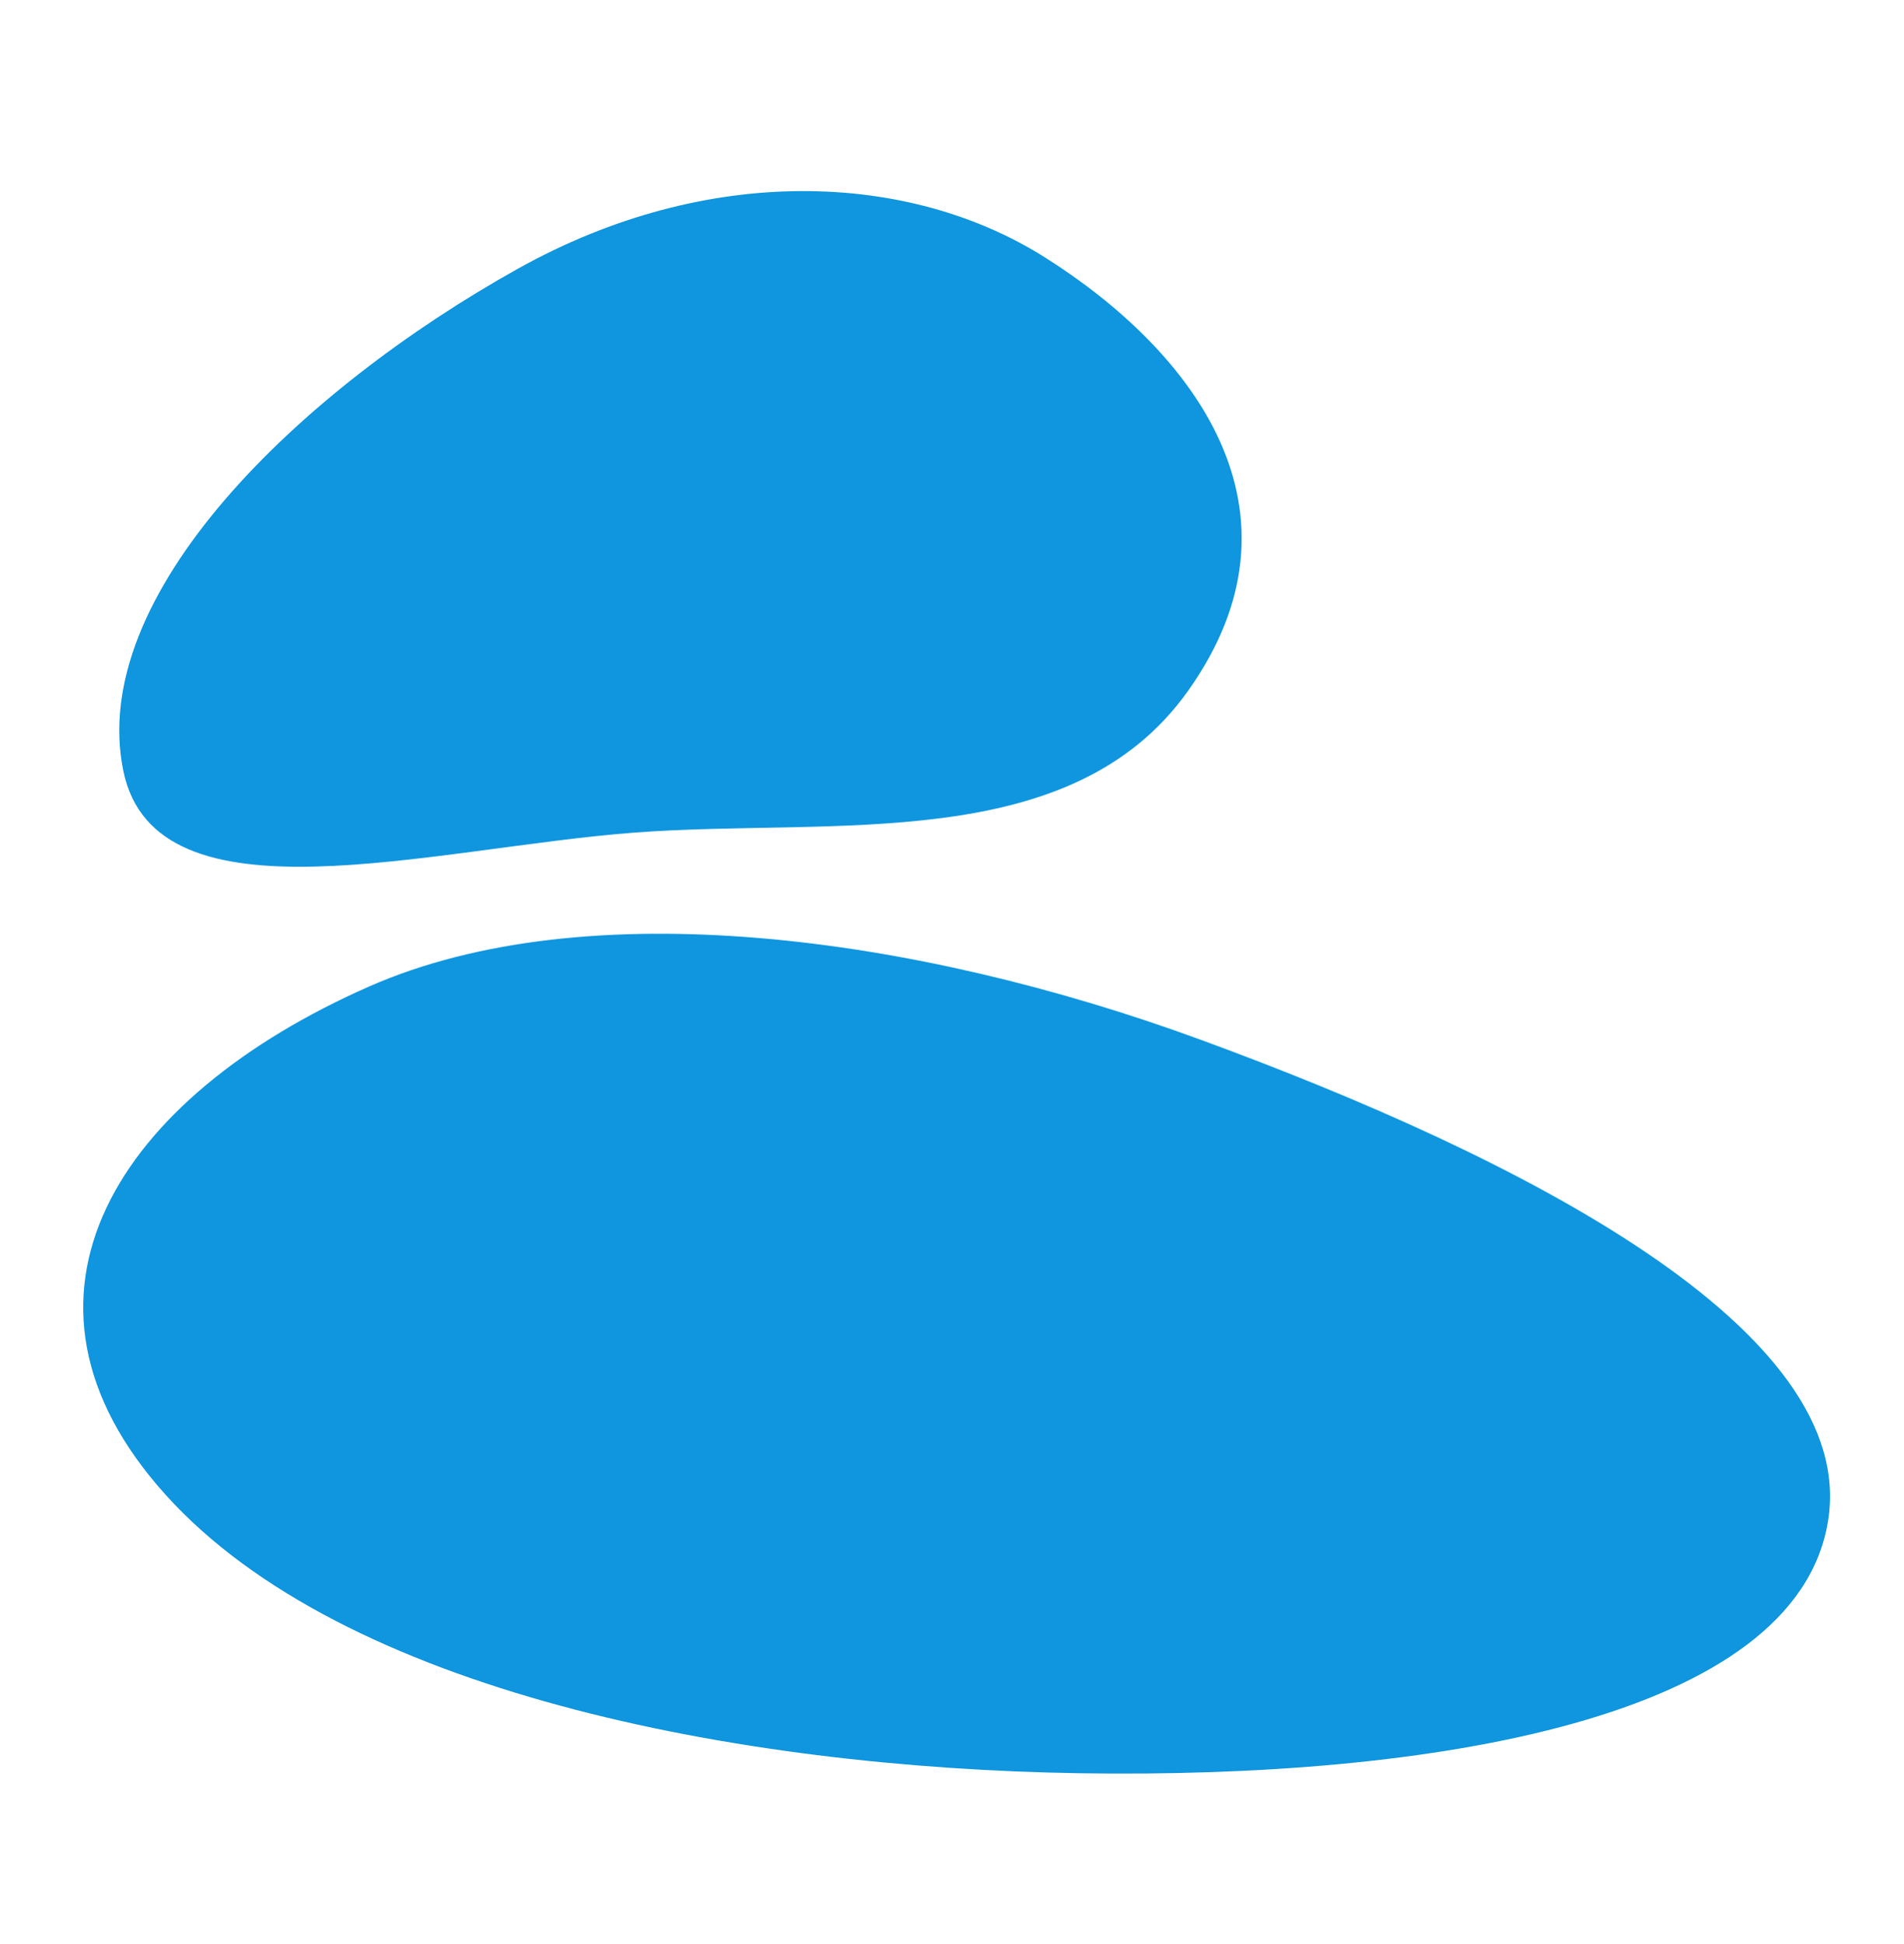
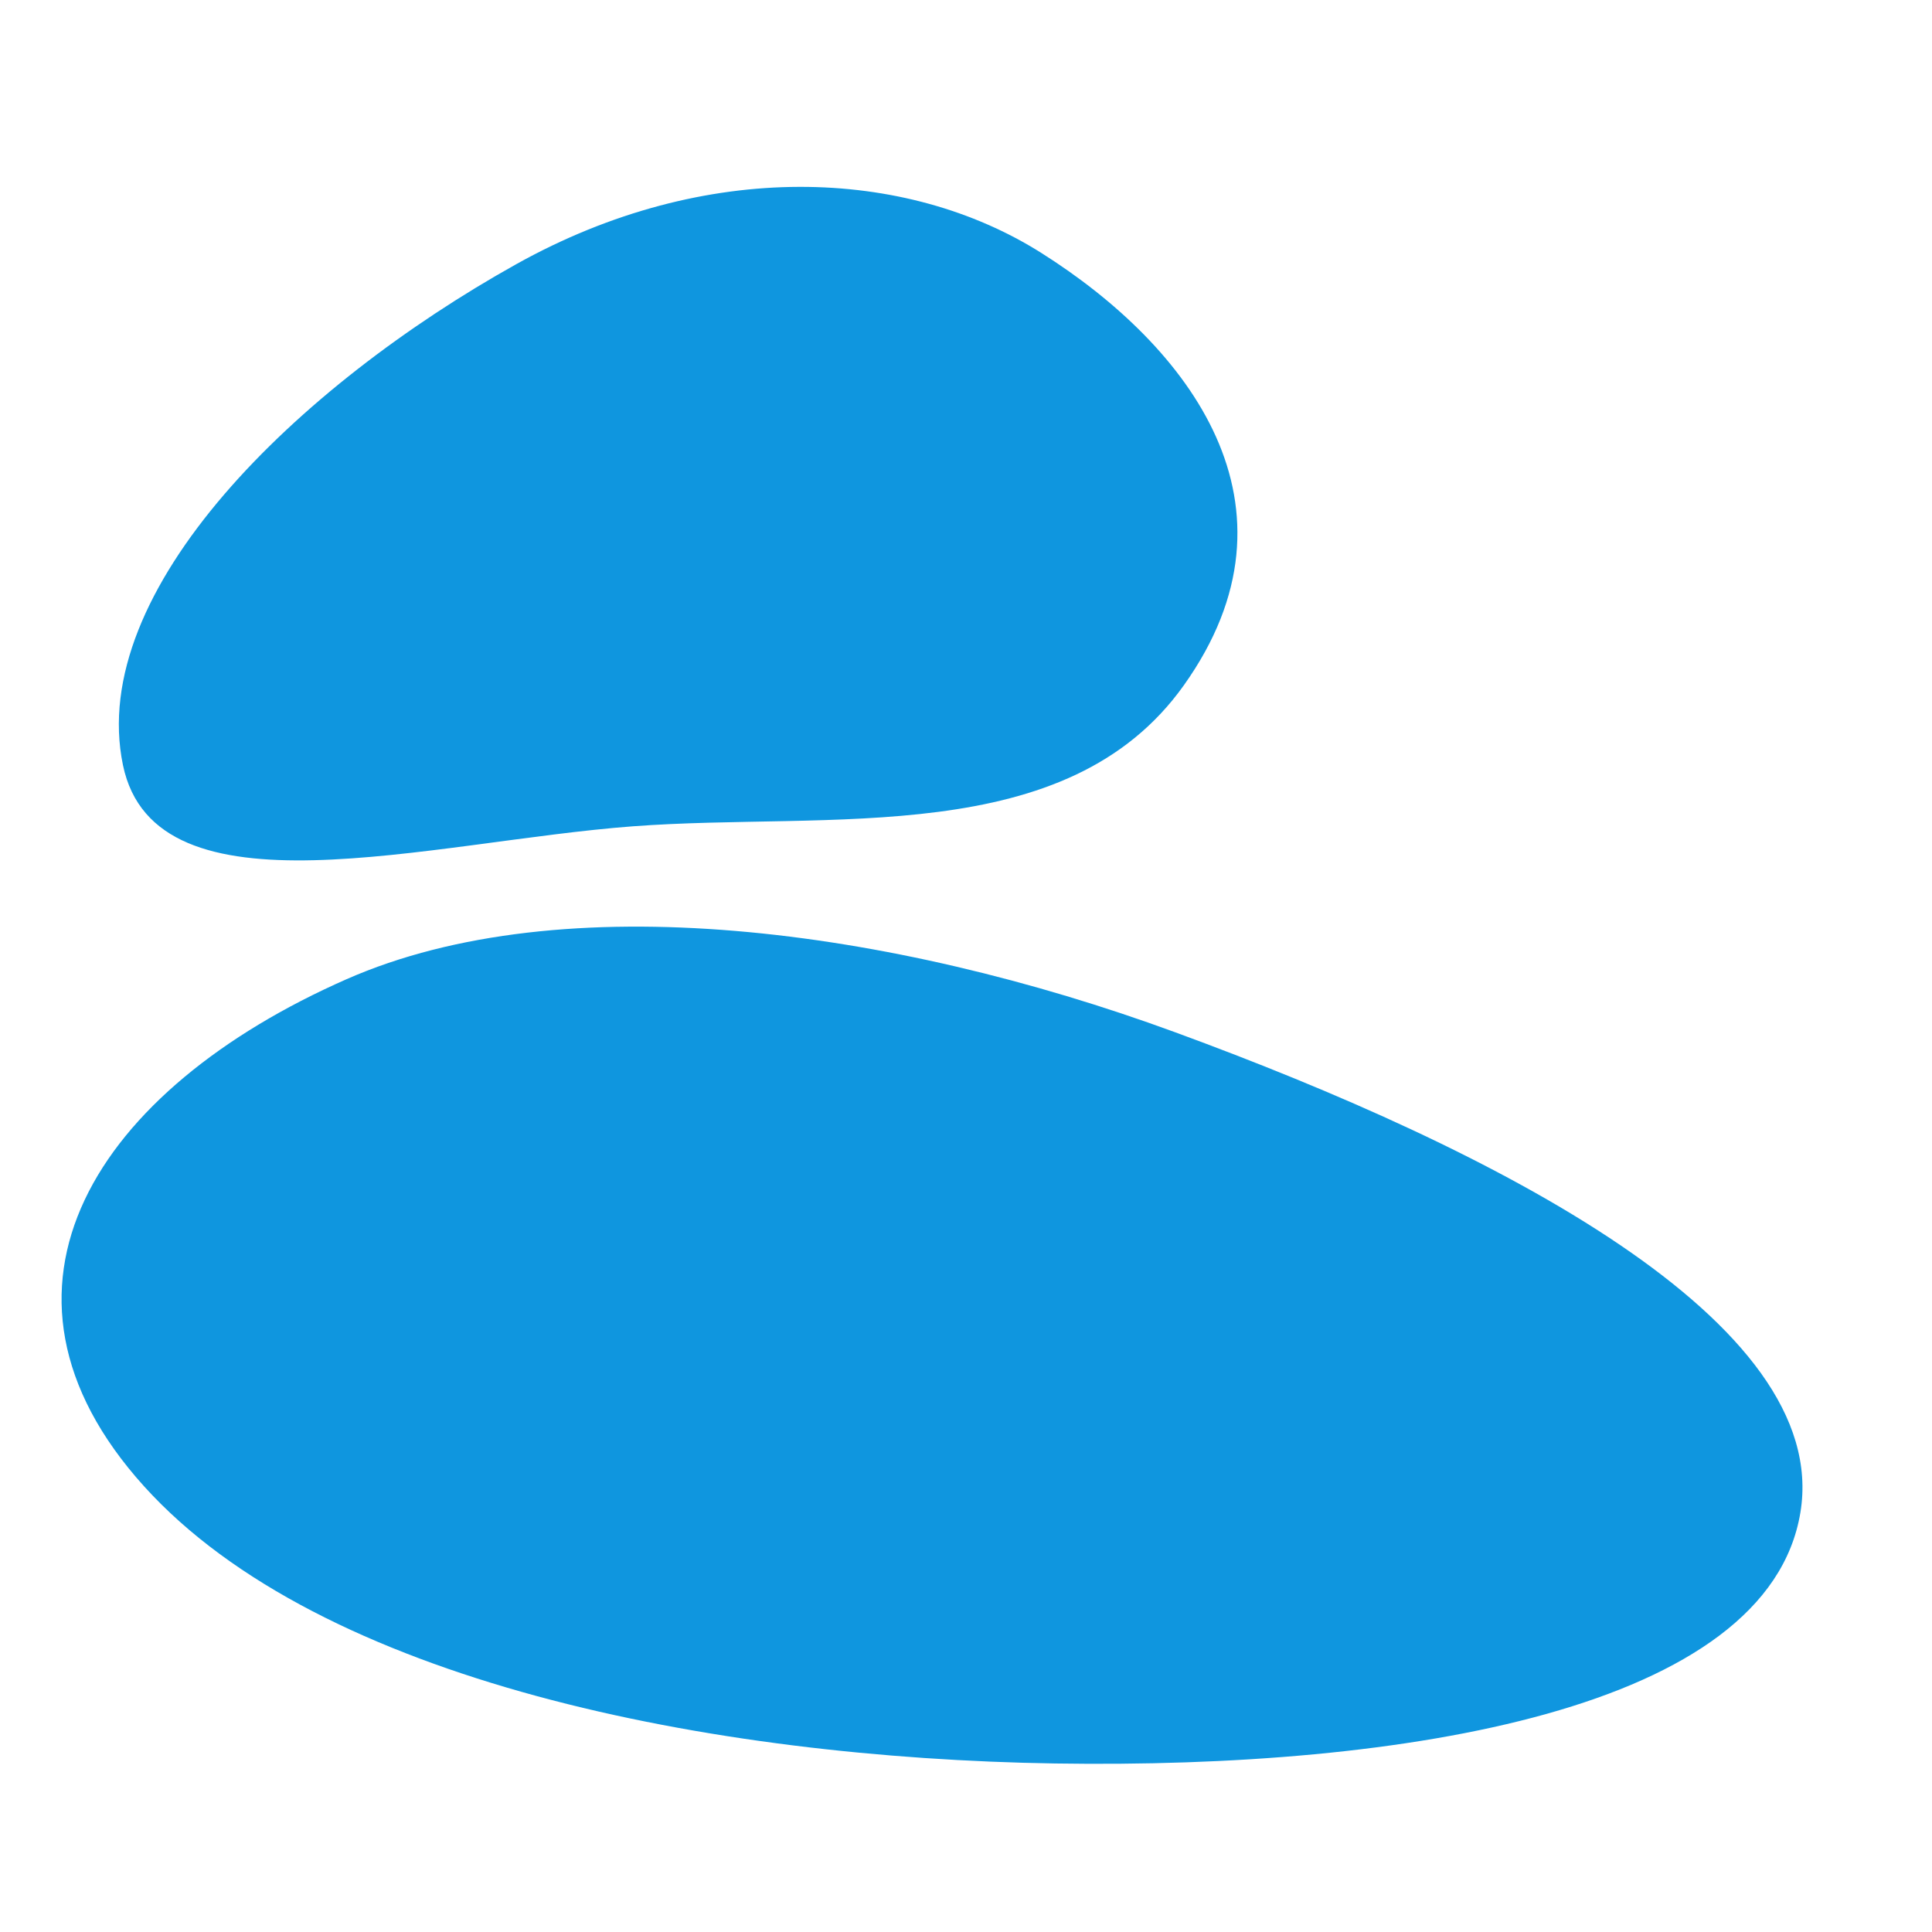
- <svg xmlns="http://www.w3.org/2000/svg" width="142" height="145" viewBox="0 0 142 145" fill="none">
-   <path fill-rule="evenodd" clip-rule="evenodd" d="M136.372 113.522C133.947 128.276 106.721 132.73 80.571 132.318C54.859 131.914 25.59 126.189 12.384 111.572C-0.982 96.777 8.843 81.843 27.533 73.613C43.73 66.481 68.282 69.778 89.57 77.584C113.513 86.363 138.725 99.211 136.372 113.522Z" fill="#0F96DF" />
-   <path fill-rule="evenodd" clip-rule="evenodd" d="M38.644 20.046C52.846 12.122 67.827 12.819 77.936 19.195C89.035 26.195 98.185 38.132 88.62 51.567C79.862 63.867 62.173 61.01 47.373 62.124C32.198 63.265 11.639 69.278 9.204 57.542C6.483 44.427 22.286 29.172 38.644 20.046Z" fill="#0F96DF" />
+ <svg xmlns="http://www.w3.org/2000/svg" width="150" height="150" viewBox="0 0 150 150" fill="none">
+   <path fill-rule="evenodd" clip-rule="evenodd" d="M40.08 20.512C54.811 12.293 70.349 13.016 80.834 19.629C92.345 26.89 101.835 39.27 91.914 53.205C82.832 65.962 64.484 62.999 49.134 64.154C33.395 65.338 12.072 71.574 9.546 59.402C6.725 45.799 23.114 29.977 40.08 20.512Z" fill="#0F96DF" />
+   <path fill-rule="evenodd" clip-rule="evenodd" d="M139.784 117.421C137.268 132.723 109.031 137.343 81.909 136.916C55.241 136.496 24.884 130.559 11.187 115.398C-2.677 100.054 7.514 84.564 26.898 76.028C43.698 68.631 69.163 72.05 91.242 80.146C116.075 89.252 142.225 102.577 139.784 117.421Z" fill="#0F96DF" />
</svg>
